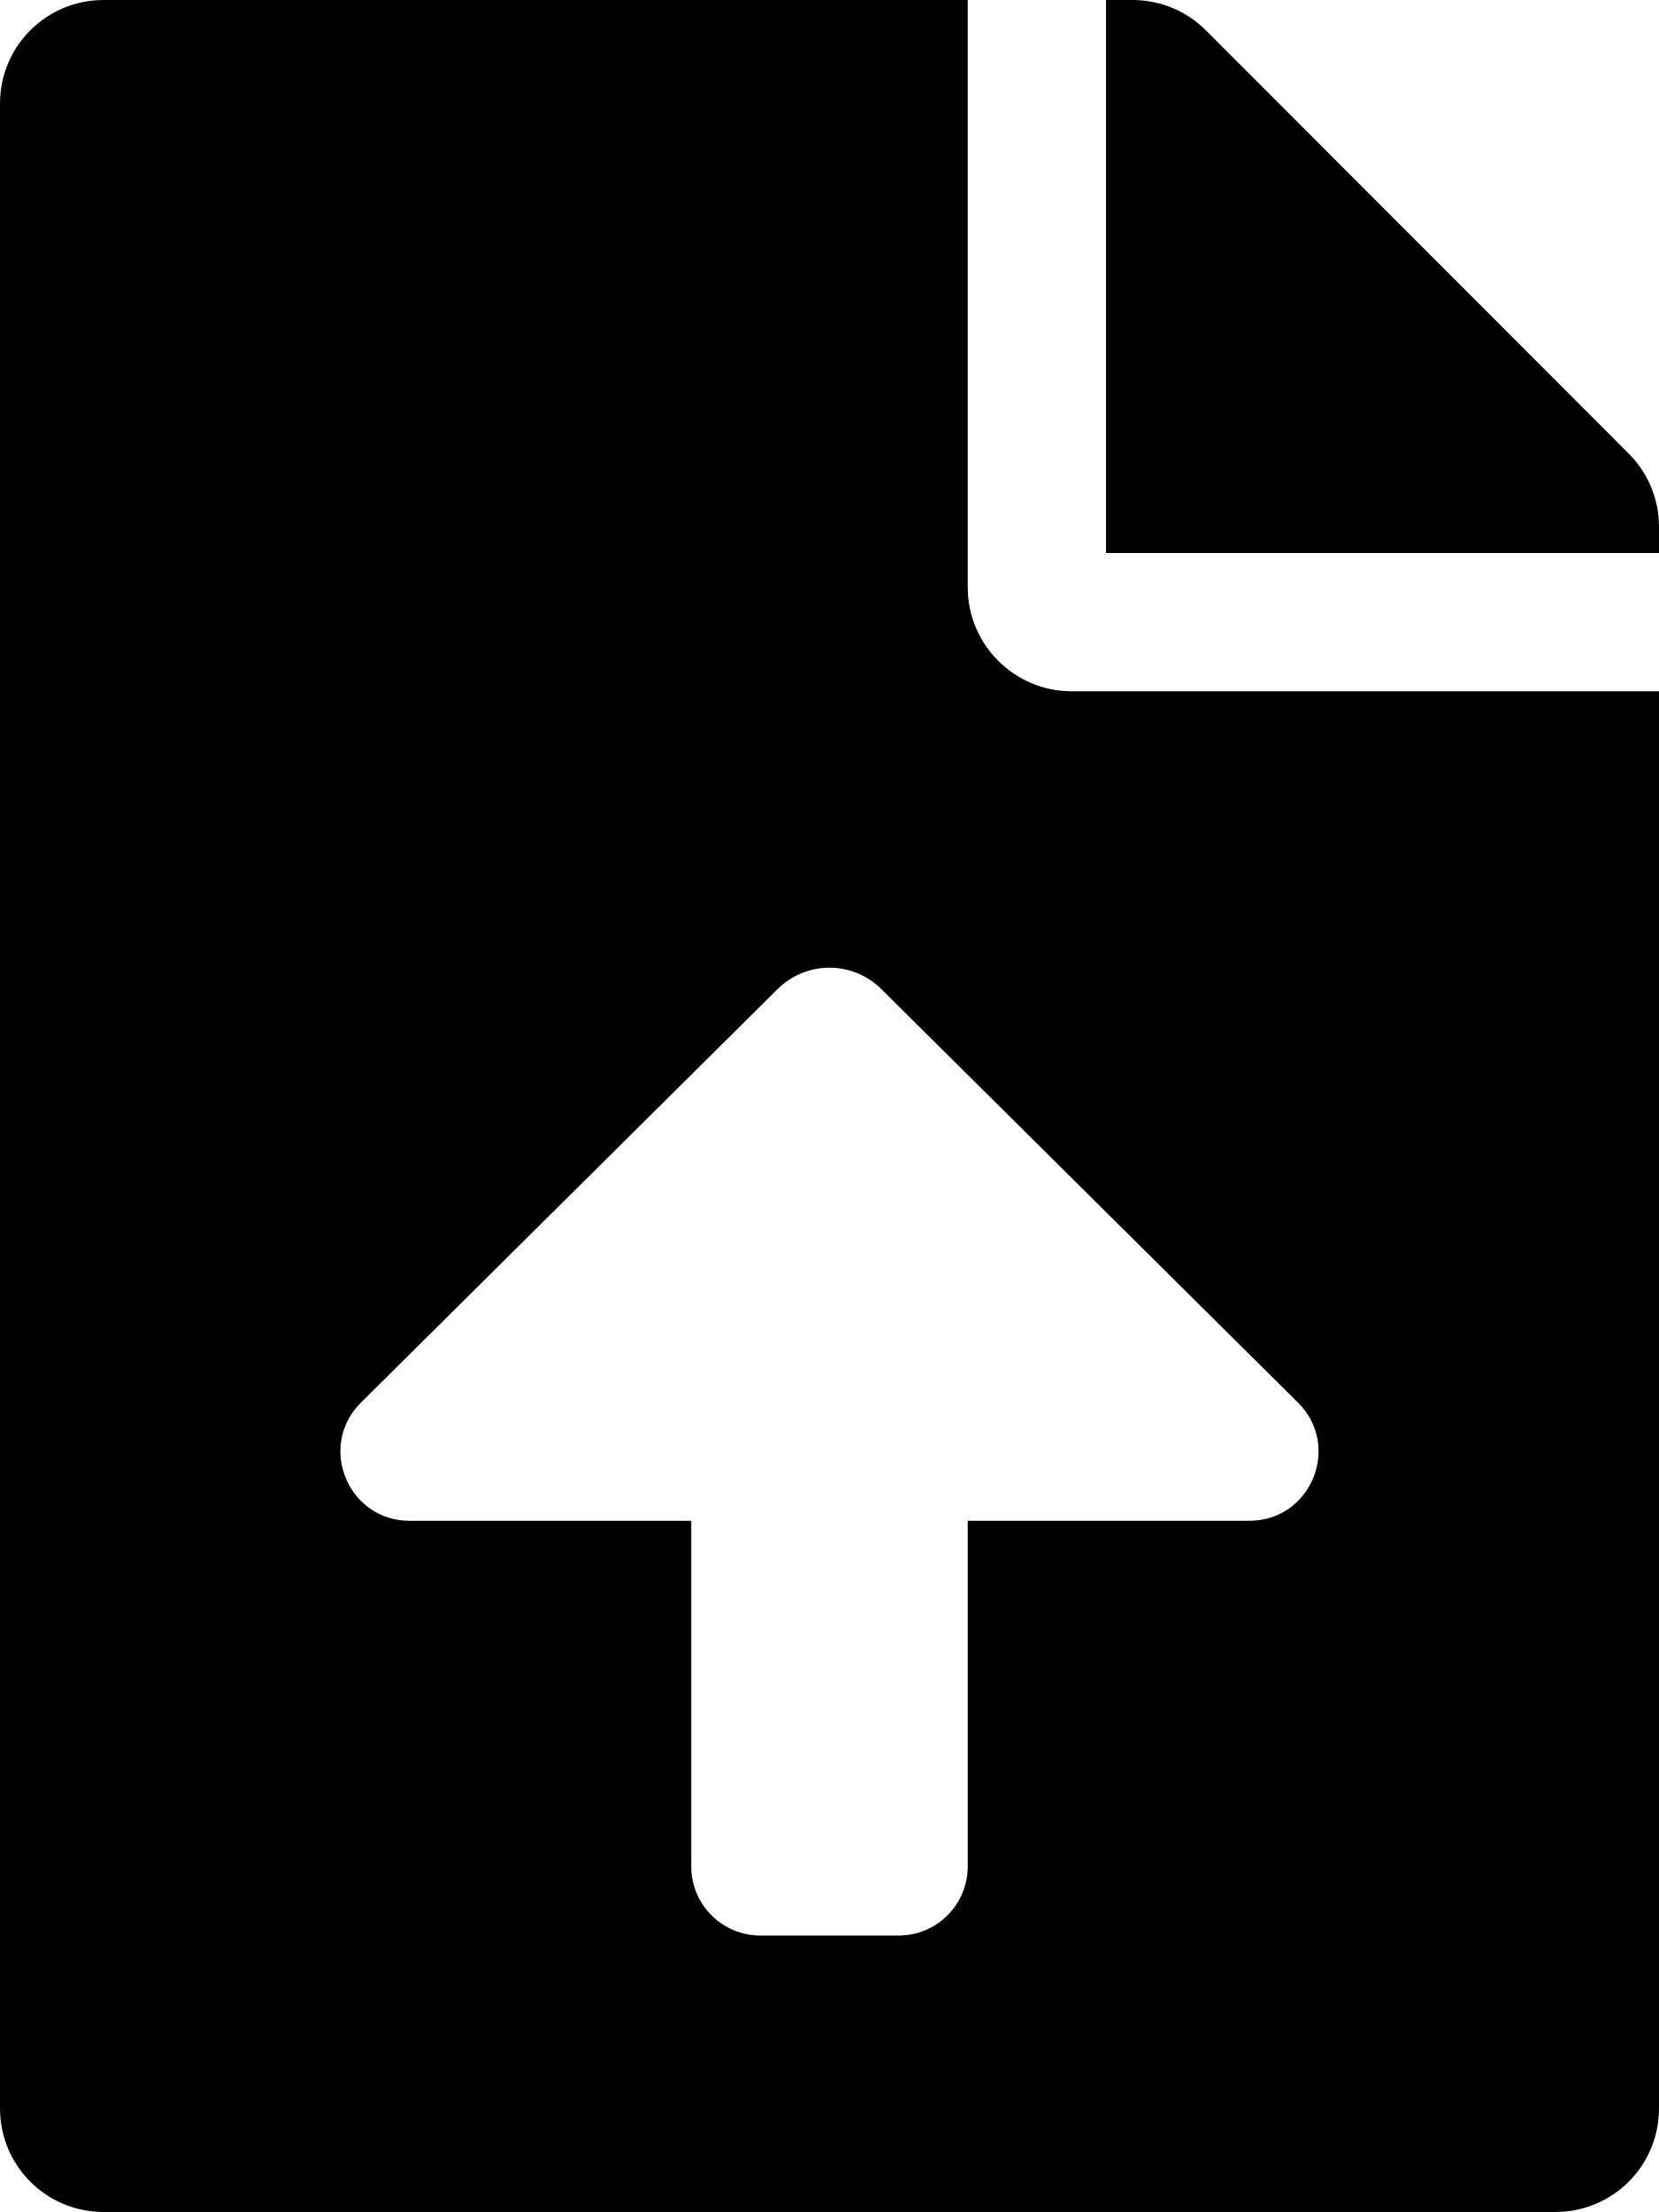
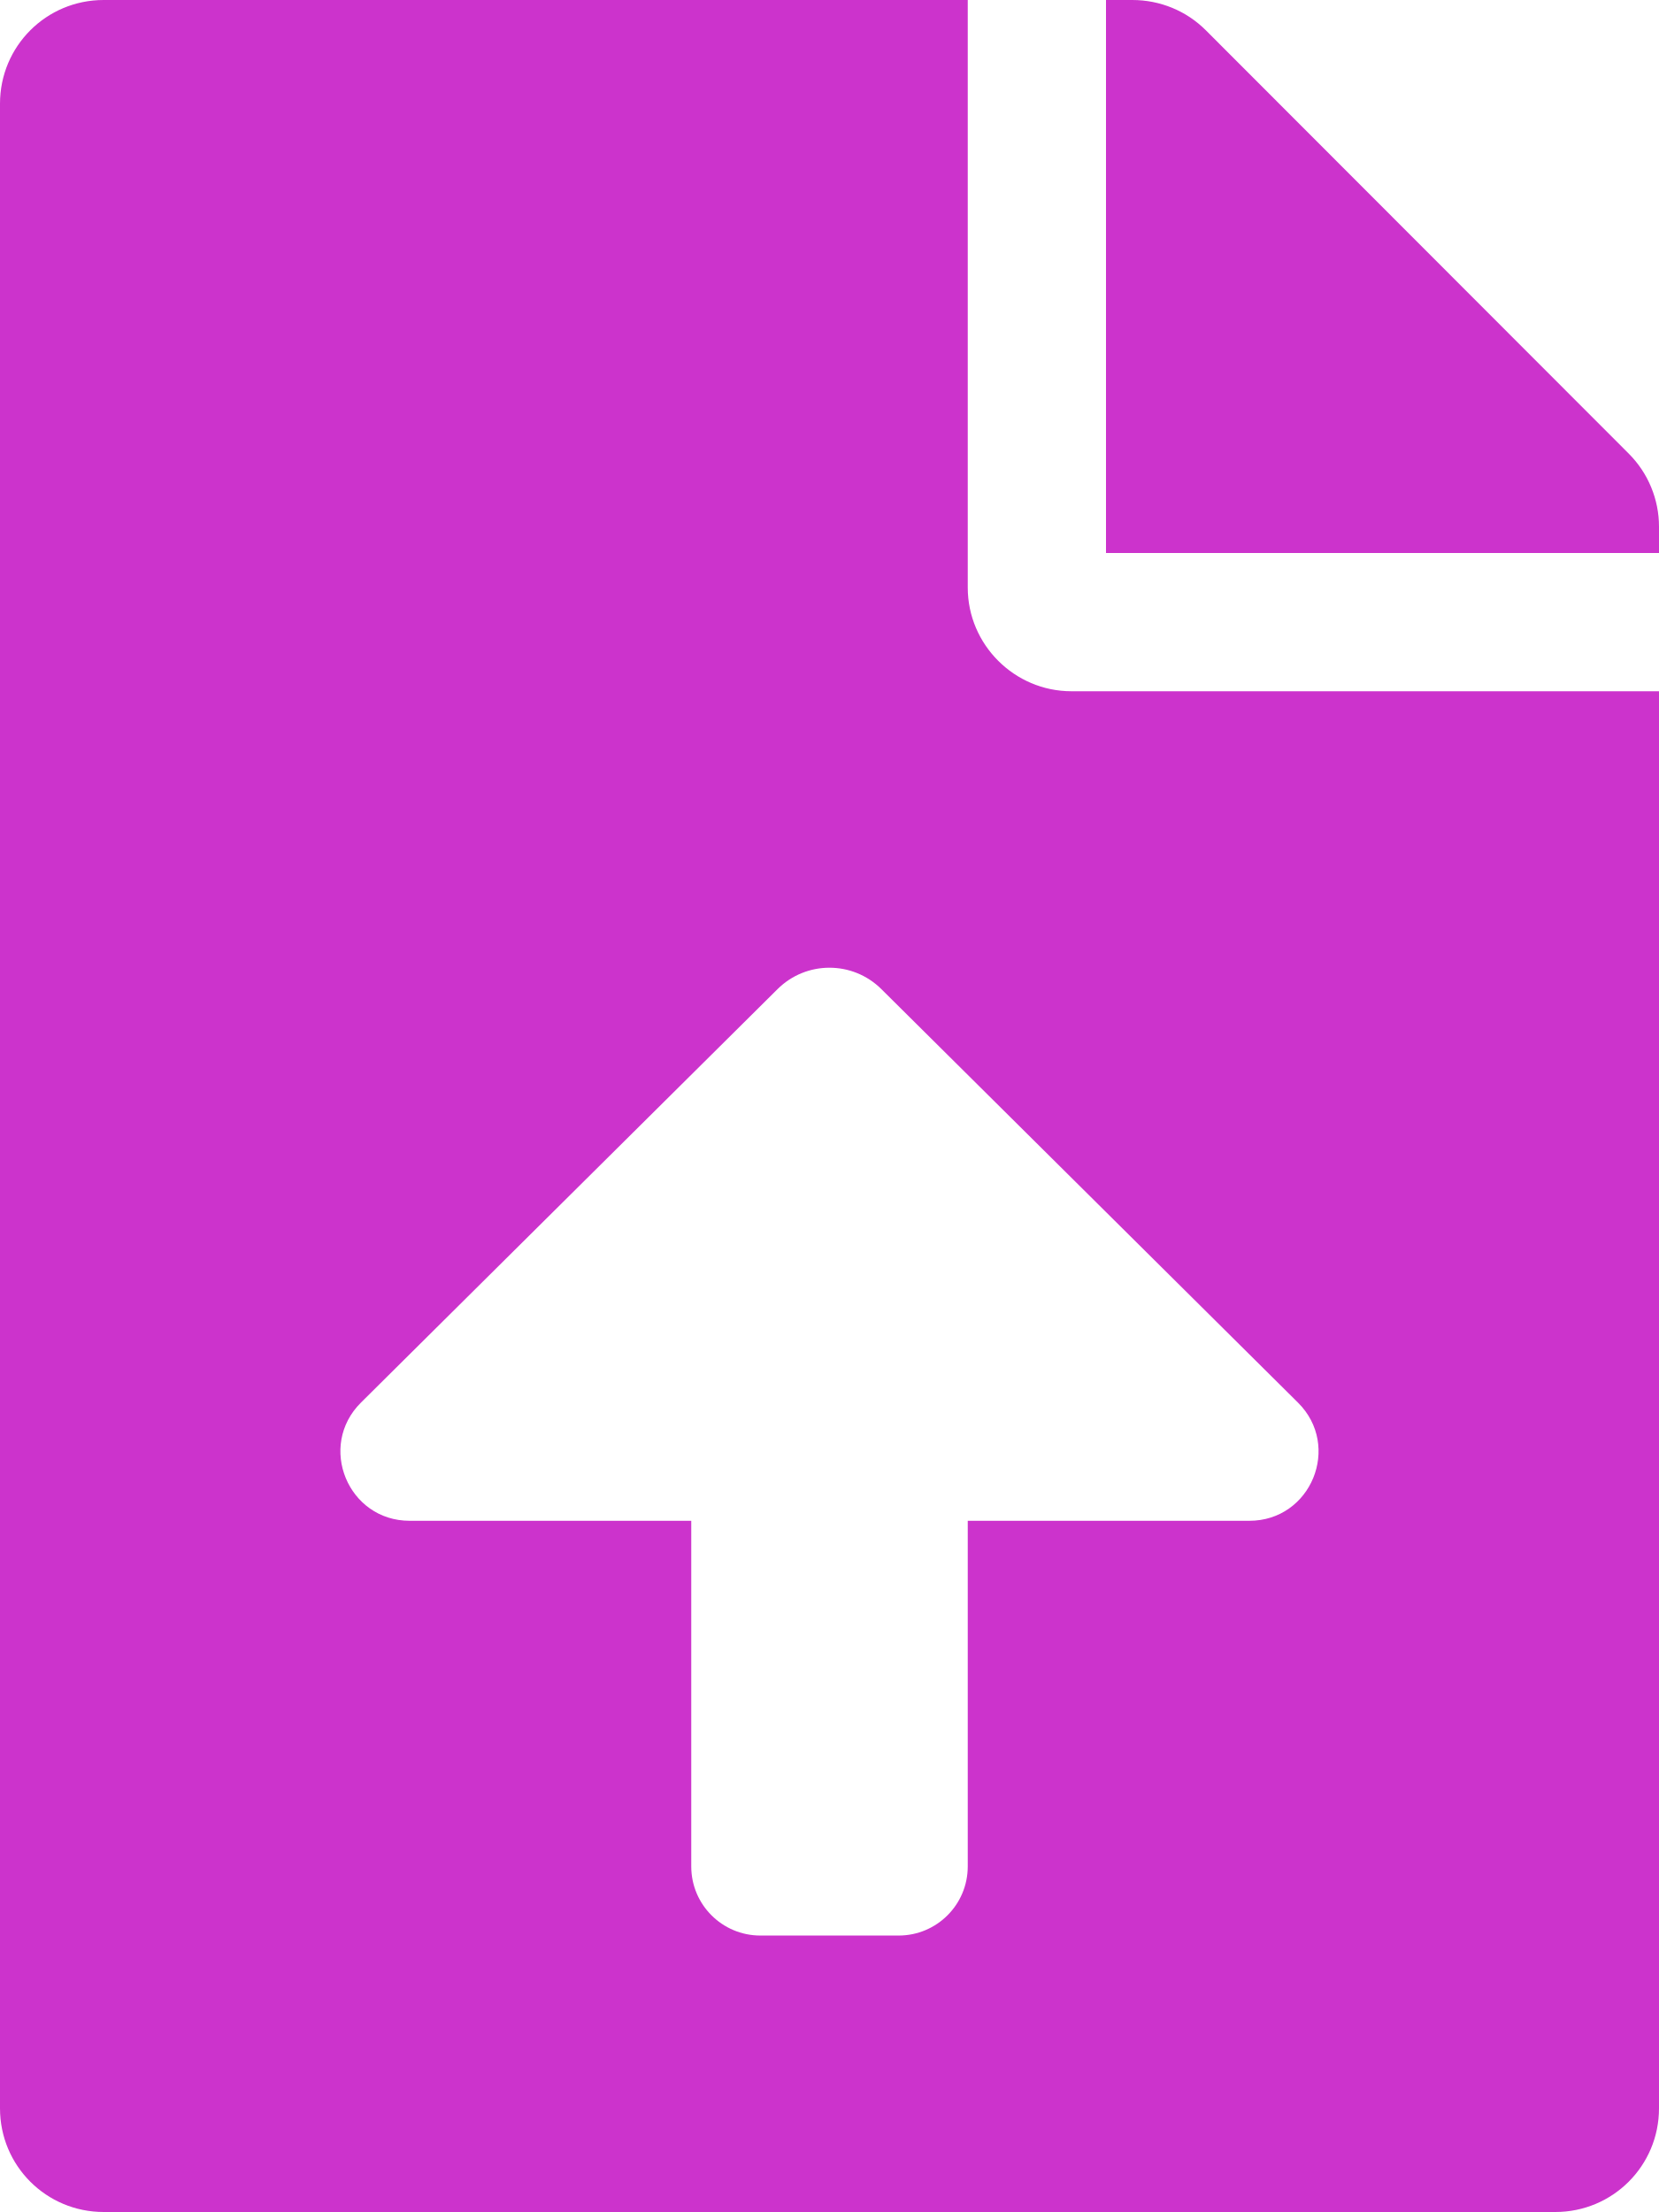
<svg xmlns="http://www.w3.org/2000/svg" aria-hidden="true" focusable="false" data-prefix="fas" data-icon="file-upload" class="svg-inline--fa fa-file-upload fa-w-12" role="img" viewBox="0 0 384 512">
-   <path fill="currentColor" d="M224 136V0H24C10.7 0 0 10.7 0 24v464c0 13.3 10.7 24 24 24h336c13.3 0 24-10.7 24-24V160H248c-13.2 0-24-10.8-24-24zm65.18 216.01H224v80c0 8.84-7.16 16-16 16h-32c-8.84 0-16-7.16-16-16v-80H94.82c-14.28 0-21.41-17.29-11.27-27.36l96.42-95.7c6.65-6.61 17.39-6.61 24.04 0l96.42 95.7c10.15 10.07 3.03 27.36-11.25 27.36zM377 105L279.1 7c-4.5-4.5-10.6-7-17-7H256v128h128v-6.1c0-6.3-2.5-12.4-7-16.9z" />
+   <path fill="#c3c" d="M224 136V0H24C10.7 0 0 10.7 0 24v464c0 13.3 10.7 24 24 24h336c13.3 0 24-10.7 24-24V160H248c-13.2 0-24-10.8-24-24zm65.18 216.01H224v80c0 8.84-7.16 16-16 16h-32c-8.84 0-16-7.16-16-16v-80H94.82c-14.28 0-21.41-17.29-11.27-27.36l96.42-95.7c6.65-6.61 17.39-6.61 24.04 0l96.42 95.7c10.15 10.07 3.03 27.36-11.25 27.36zM377 105L279.1 7c-4.5-4.5-10.6-7-17-7H256v128h128v-6.1c0-6.3-2.5-12.4-7-16.9z" />
</svg>
